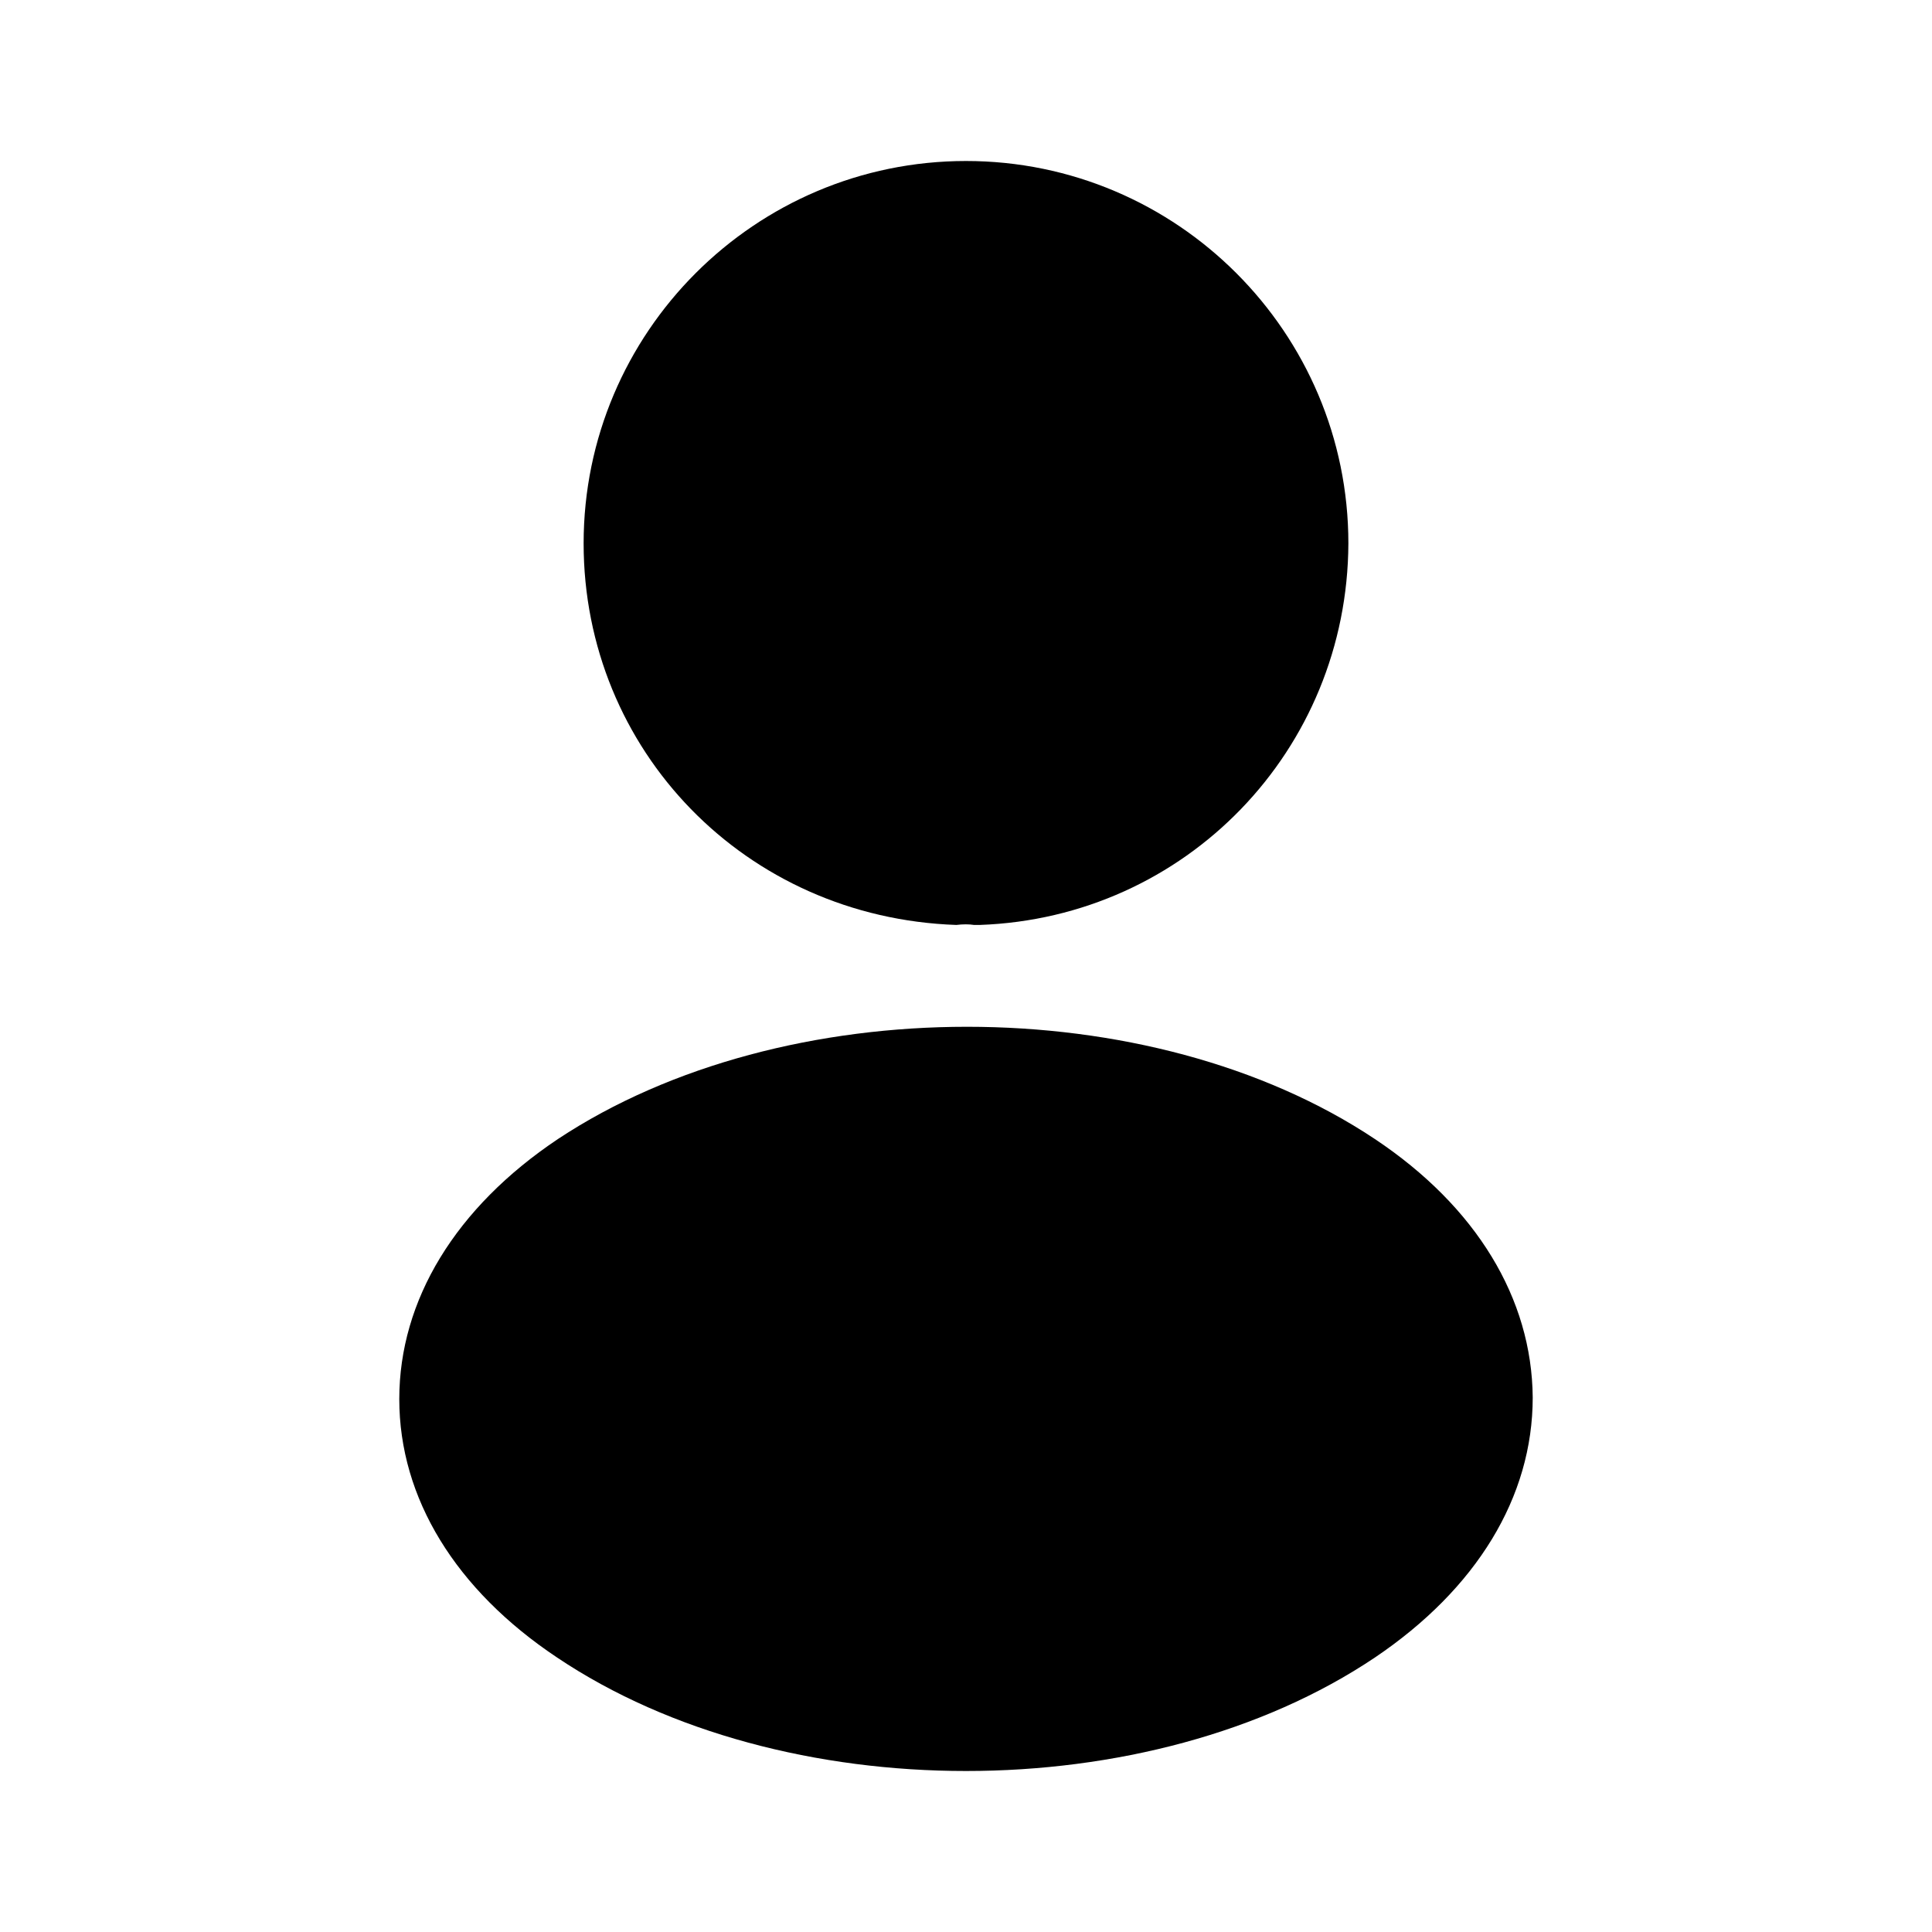
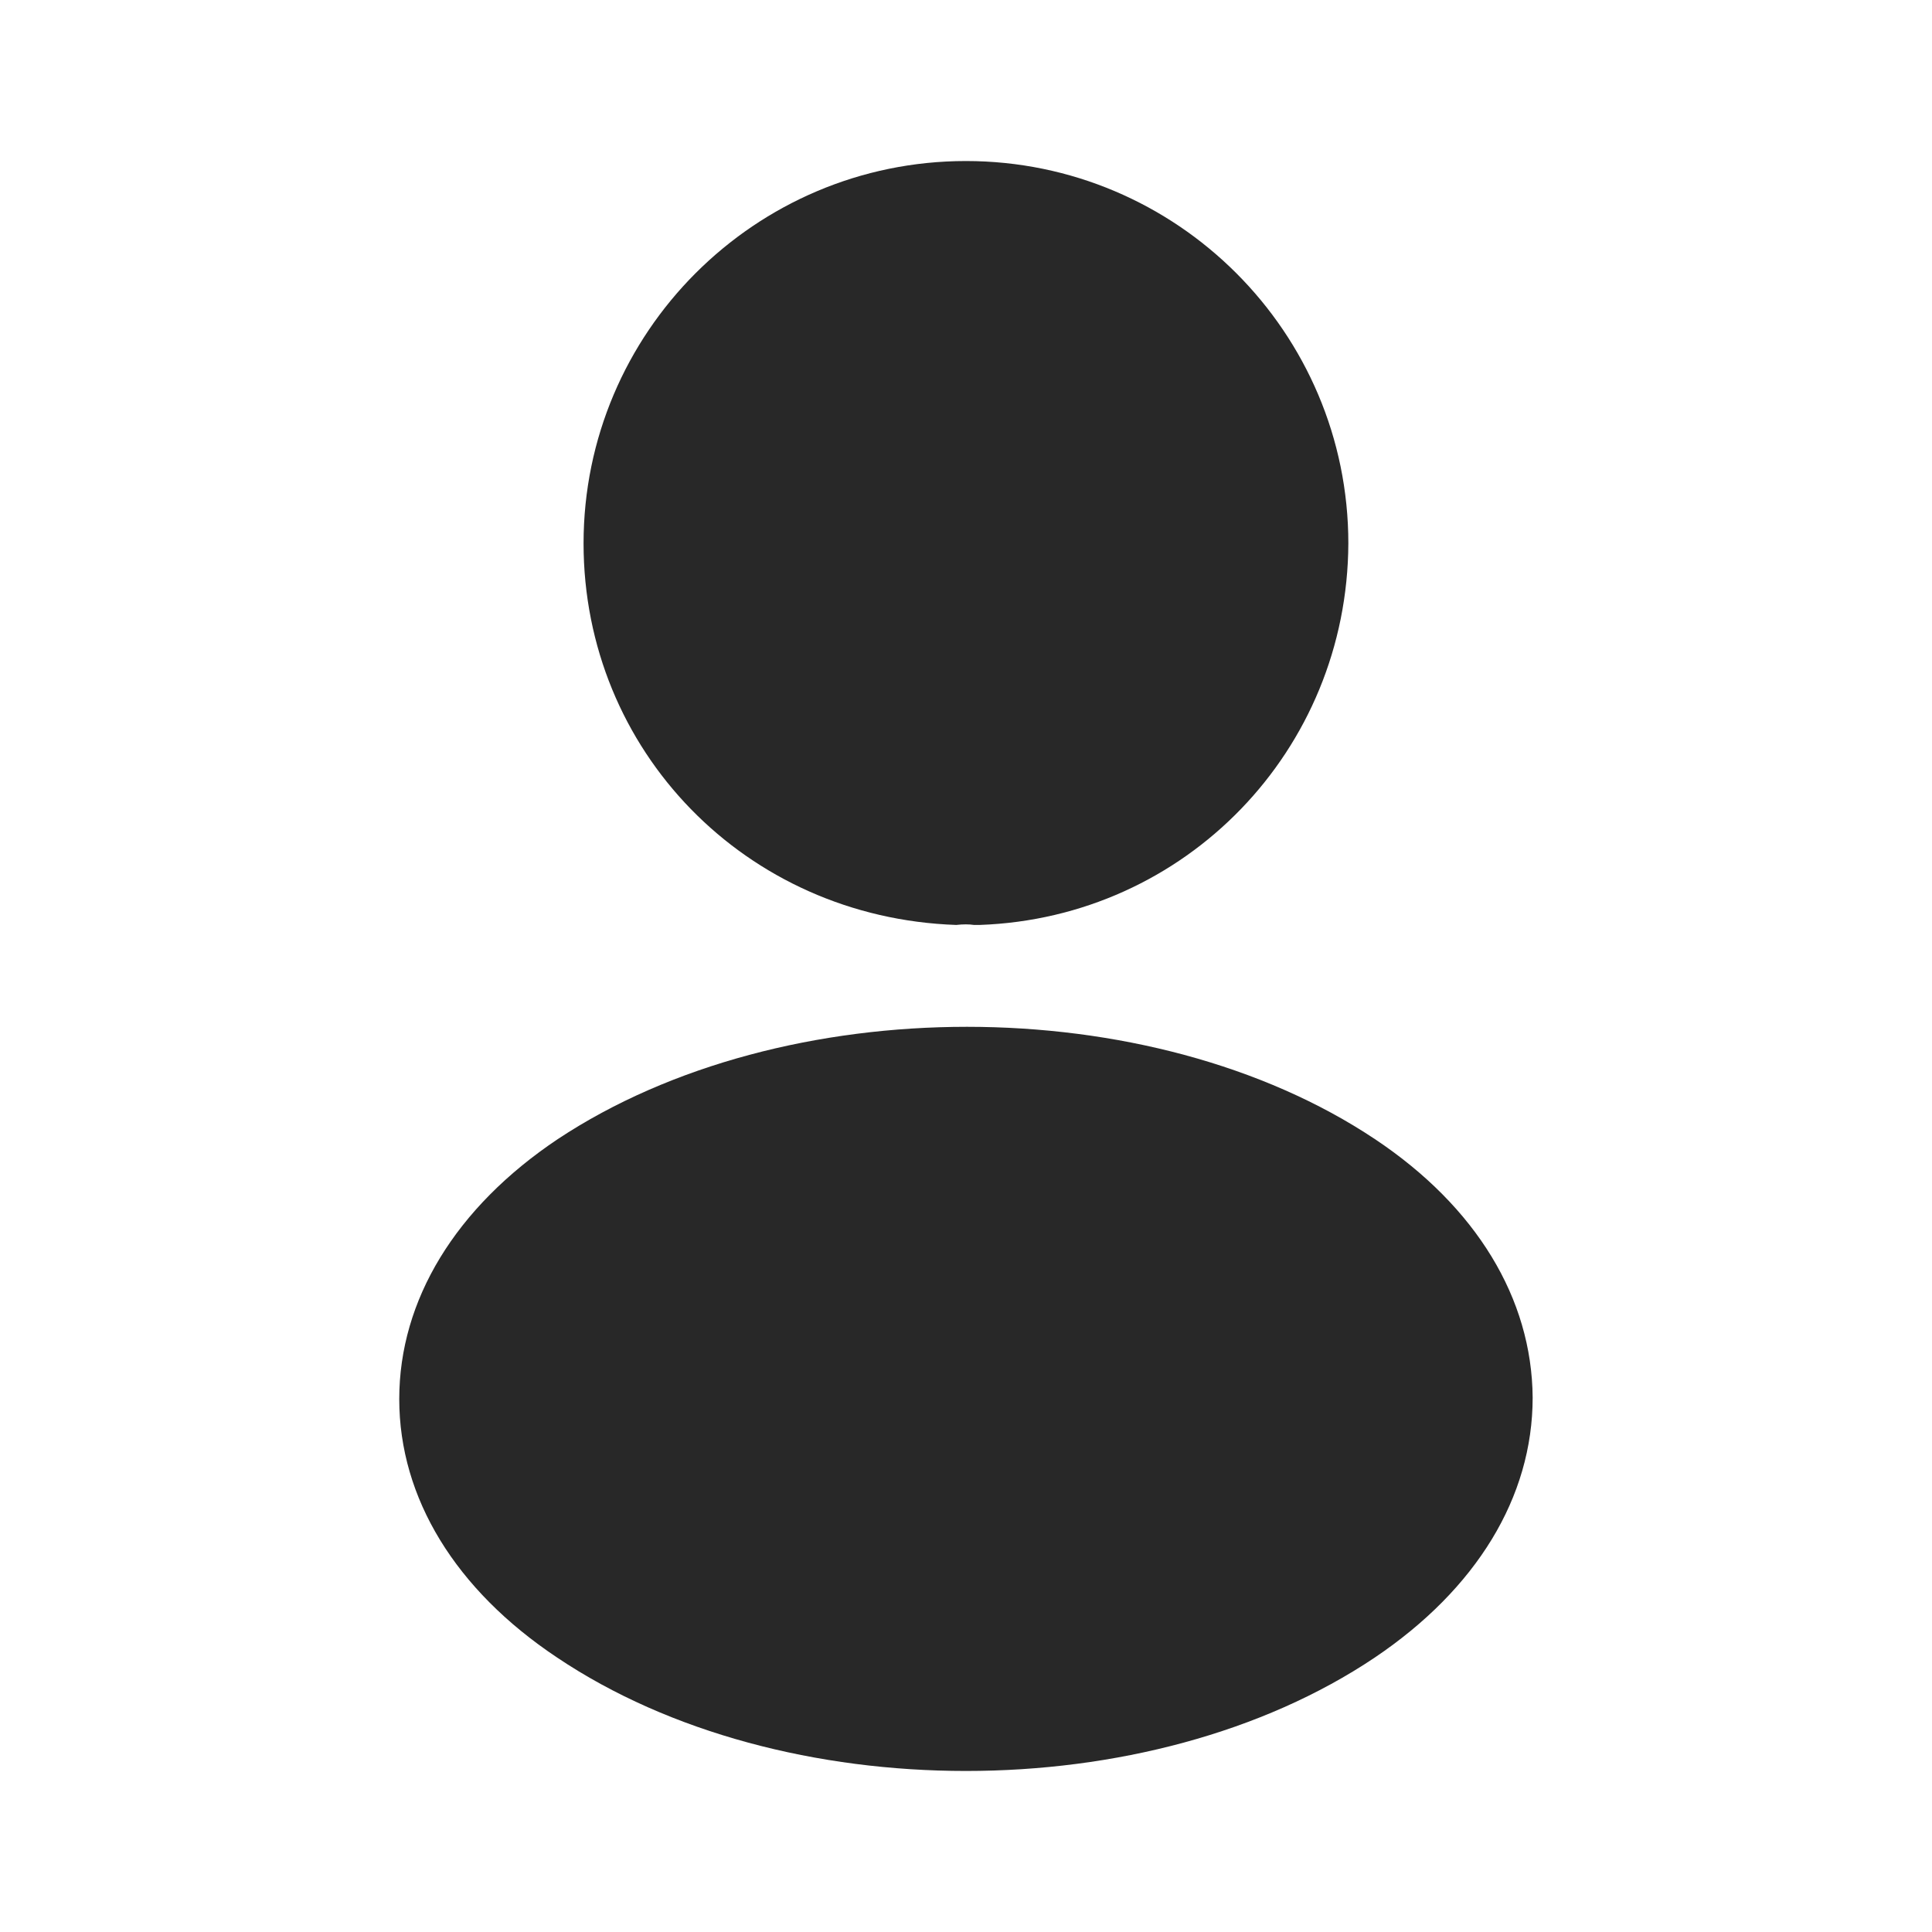
- <svg xmlns="http://www.w3.org/2000/svg" width="24" height="24" viewBox="0 0 24 24" fill="currentColor">
-   <path d="M12 2C9.38 2 7.25 4.13 7.25 6.75C7.25 9.32 9.26 11.4 11.88 11.49C11.96 11.48 12.04 11.48 12.1 11.49C12.12 11.49 12.13 11.49 12.15 11.49C12.16 11.49 12.16 11.49 12.17 11.49C14.73 11.4 16.74 9.32 16.75 6.75C16.75 4.13 14.62 2 12 2Z" fill="currentColor" />
-   <path d="M17.08 14.15C14.29 12.29 9.74 12.29 6.93 14.15C5.66 15 4.96 16.15 4.96 17.38C4.96 18.61 5.66 19.75 6.92 20.59C8.32 21.53 10.16 22 12 22C13.84 22 15.68 21.53 17.08 20.59C18.34 19.74 19.04 18.6 19.04 17.36C19.03 16.13 18.34 14.99 17.08 14.15Z" fill="currentColor" />
+ <svg xmlns="http://www.w3.org/2000/svg" width="20" height="20" viewBox="0 0 20 20" fill="none">
+   <path d="M9.999 1.667C7.816 1.667 6.041 3.442 6.041 5.625C6.041 7.767 7.716 9.5 9.899 9.575C9.966 9.567 10.033 9.567 10.083 9.575C10.099 9.575 10.108 9.575 10.124 9.575C10.133 9.575 10.133 9.575 10.141 9.575C12.274 9.5 13.949 7.767 13.958 5.625C13.958 3.442 12.183 1.667 9.999 1.667Z" fill="#282828" />
+   <path d="M14.233 11.792C11.908 10.242 8.116 10.242 5.774 11.792C4.716 12.5 4.133 13.458 4.133 14.483C4.133 15.508 4.716 16.458 5.766 17.158C6.933 17.942 8.466 18.333 9.999 18.333C11.533 18.333 13.066 17.942 14.233 17.158C15.283 16.45 15.866 15.5 15.866 14.467C15.858 13.442 15.283 12.492 14.233 11.792Z" fill="#282828" />
</svg>
